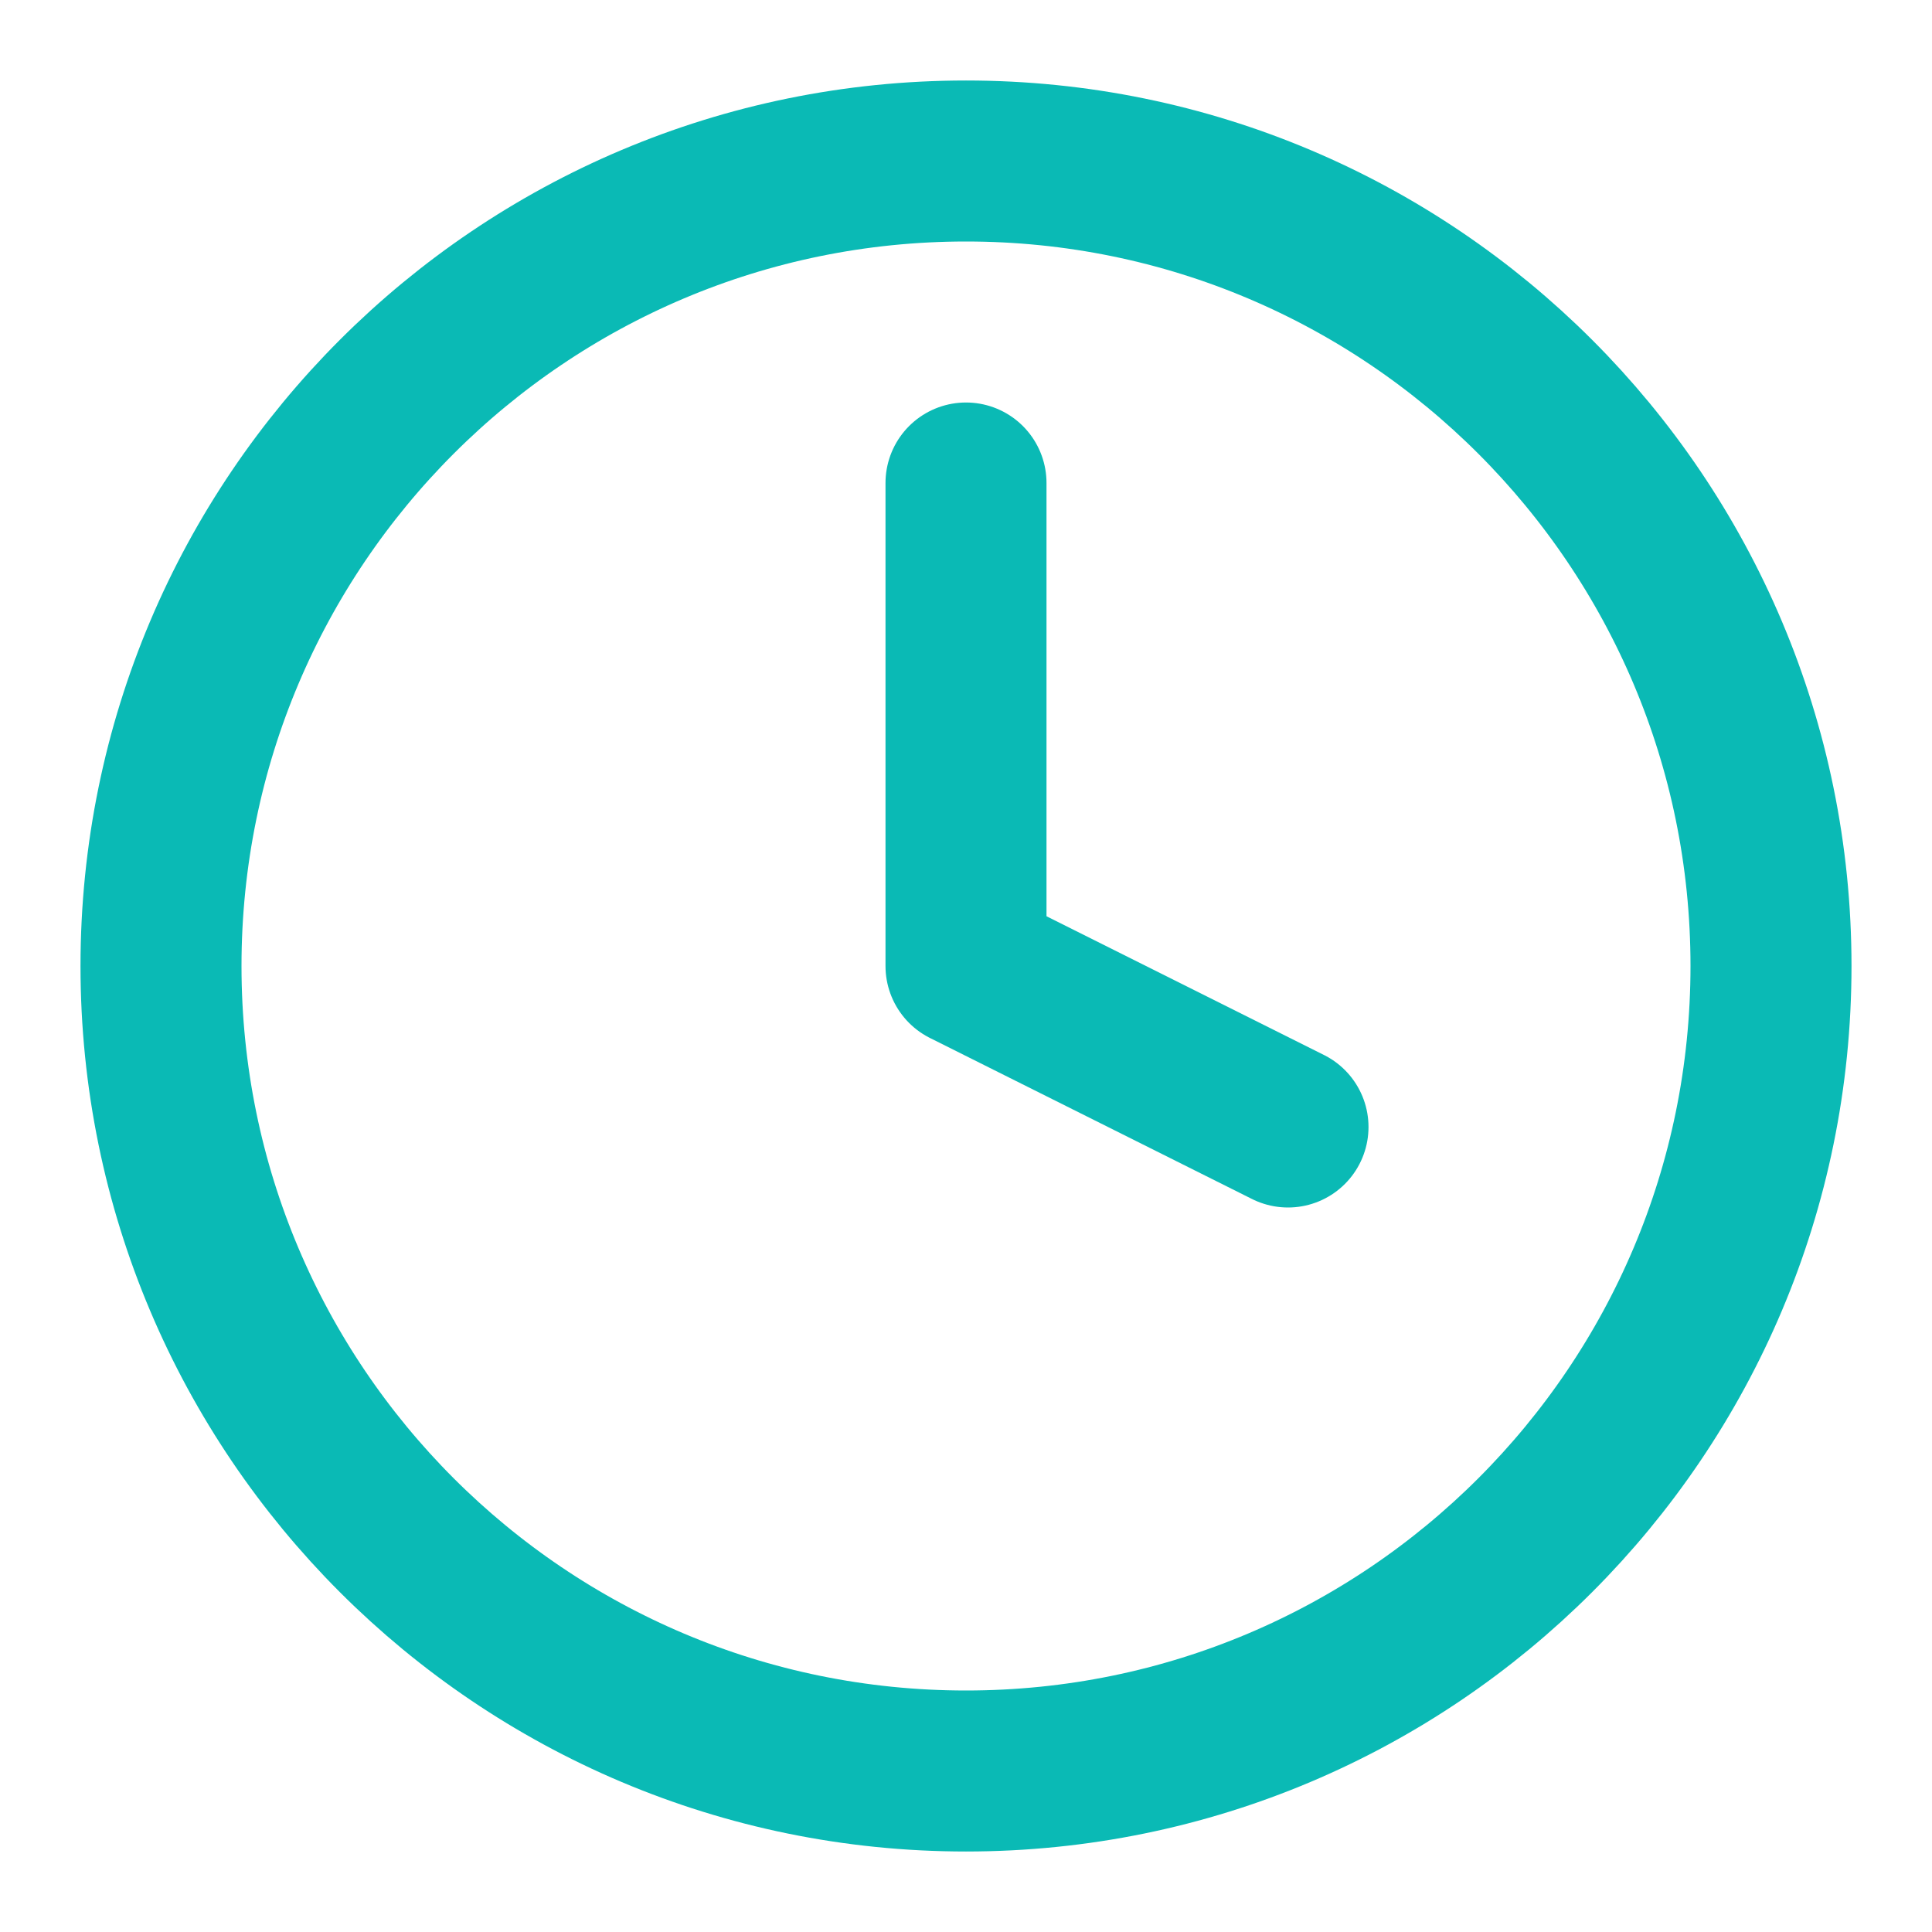
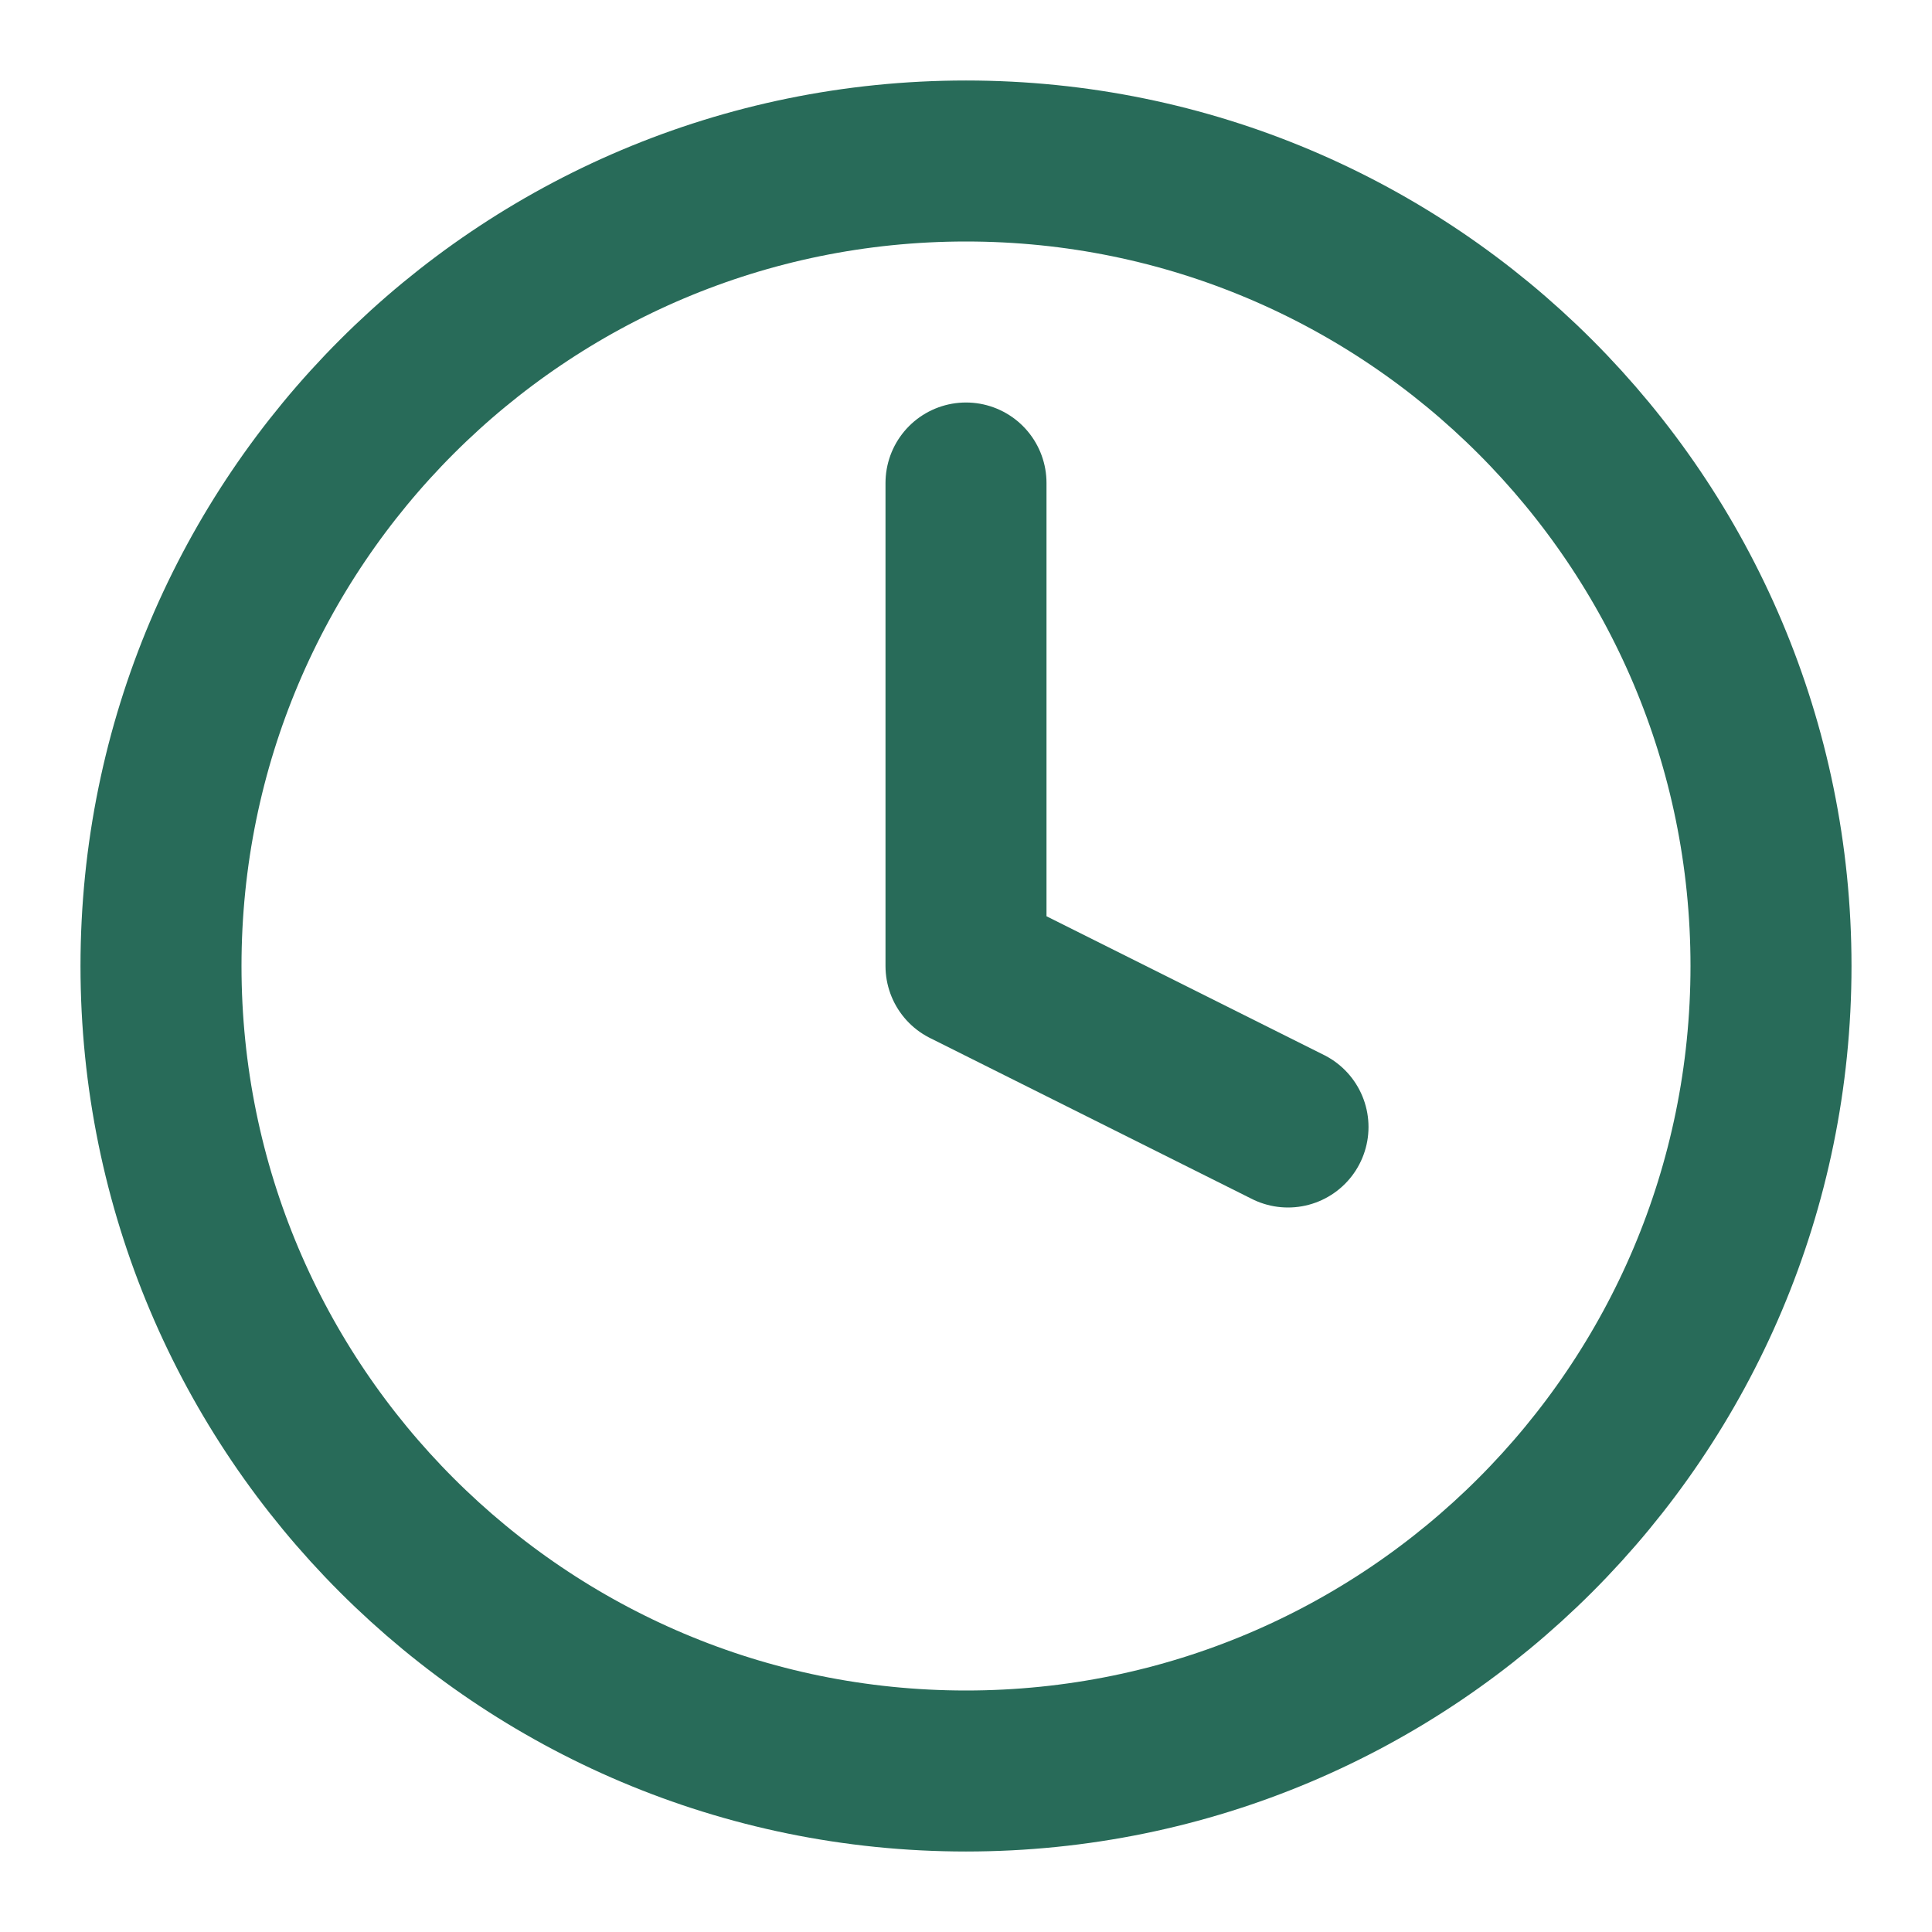
- <svg xmlns="http://www.w3.org/2000/svg" class="lucide lucide-clock" width="24" height="24" viewBox="0 0 24 24" fill="none" stroke="#0ABAB5" stroke-width="2" stroke-linecap="round" stroke-linejoin="round">
+ <svg xmlns="http://www.w3.org/2000/svg" class="lucide lucide-clock" width="24" height="24" viewBox="0 0 24 24" fill="none" stroke="#286b59" stroke-width="2" stroke-linecap="round" stroke-linejoin="round">
  <path d="M12 6v6l4 2" />
  <circle cx="12" cy="12" r="10" />
</svg>
